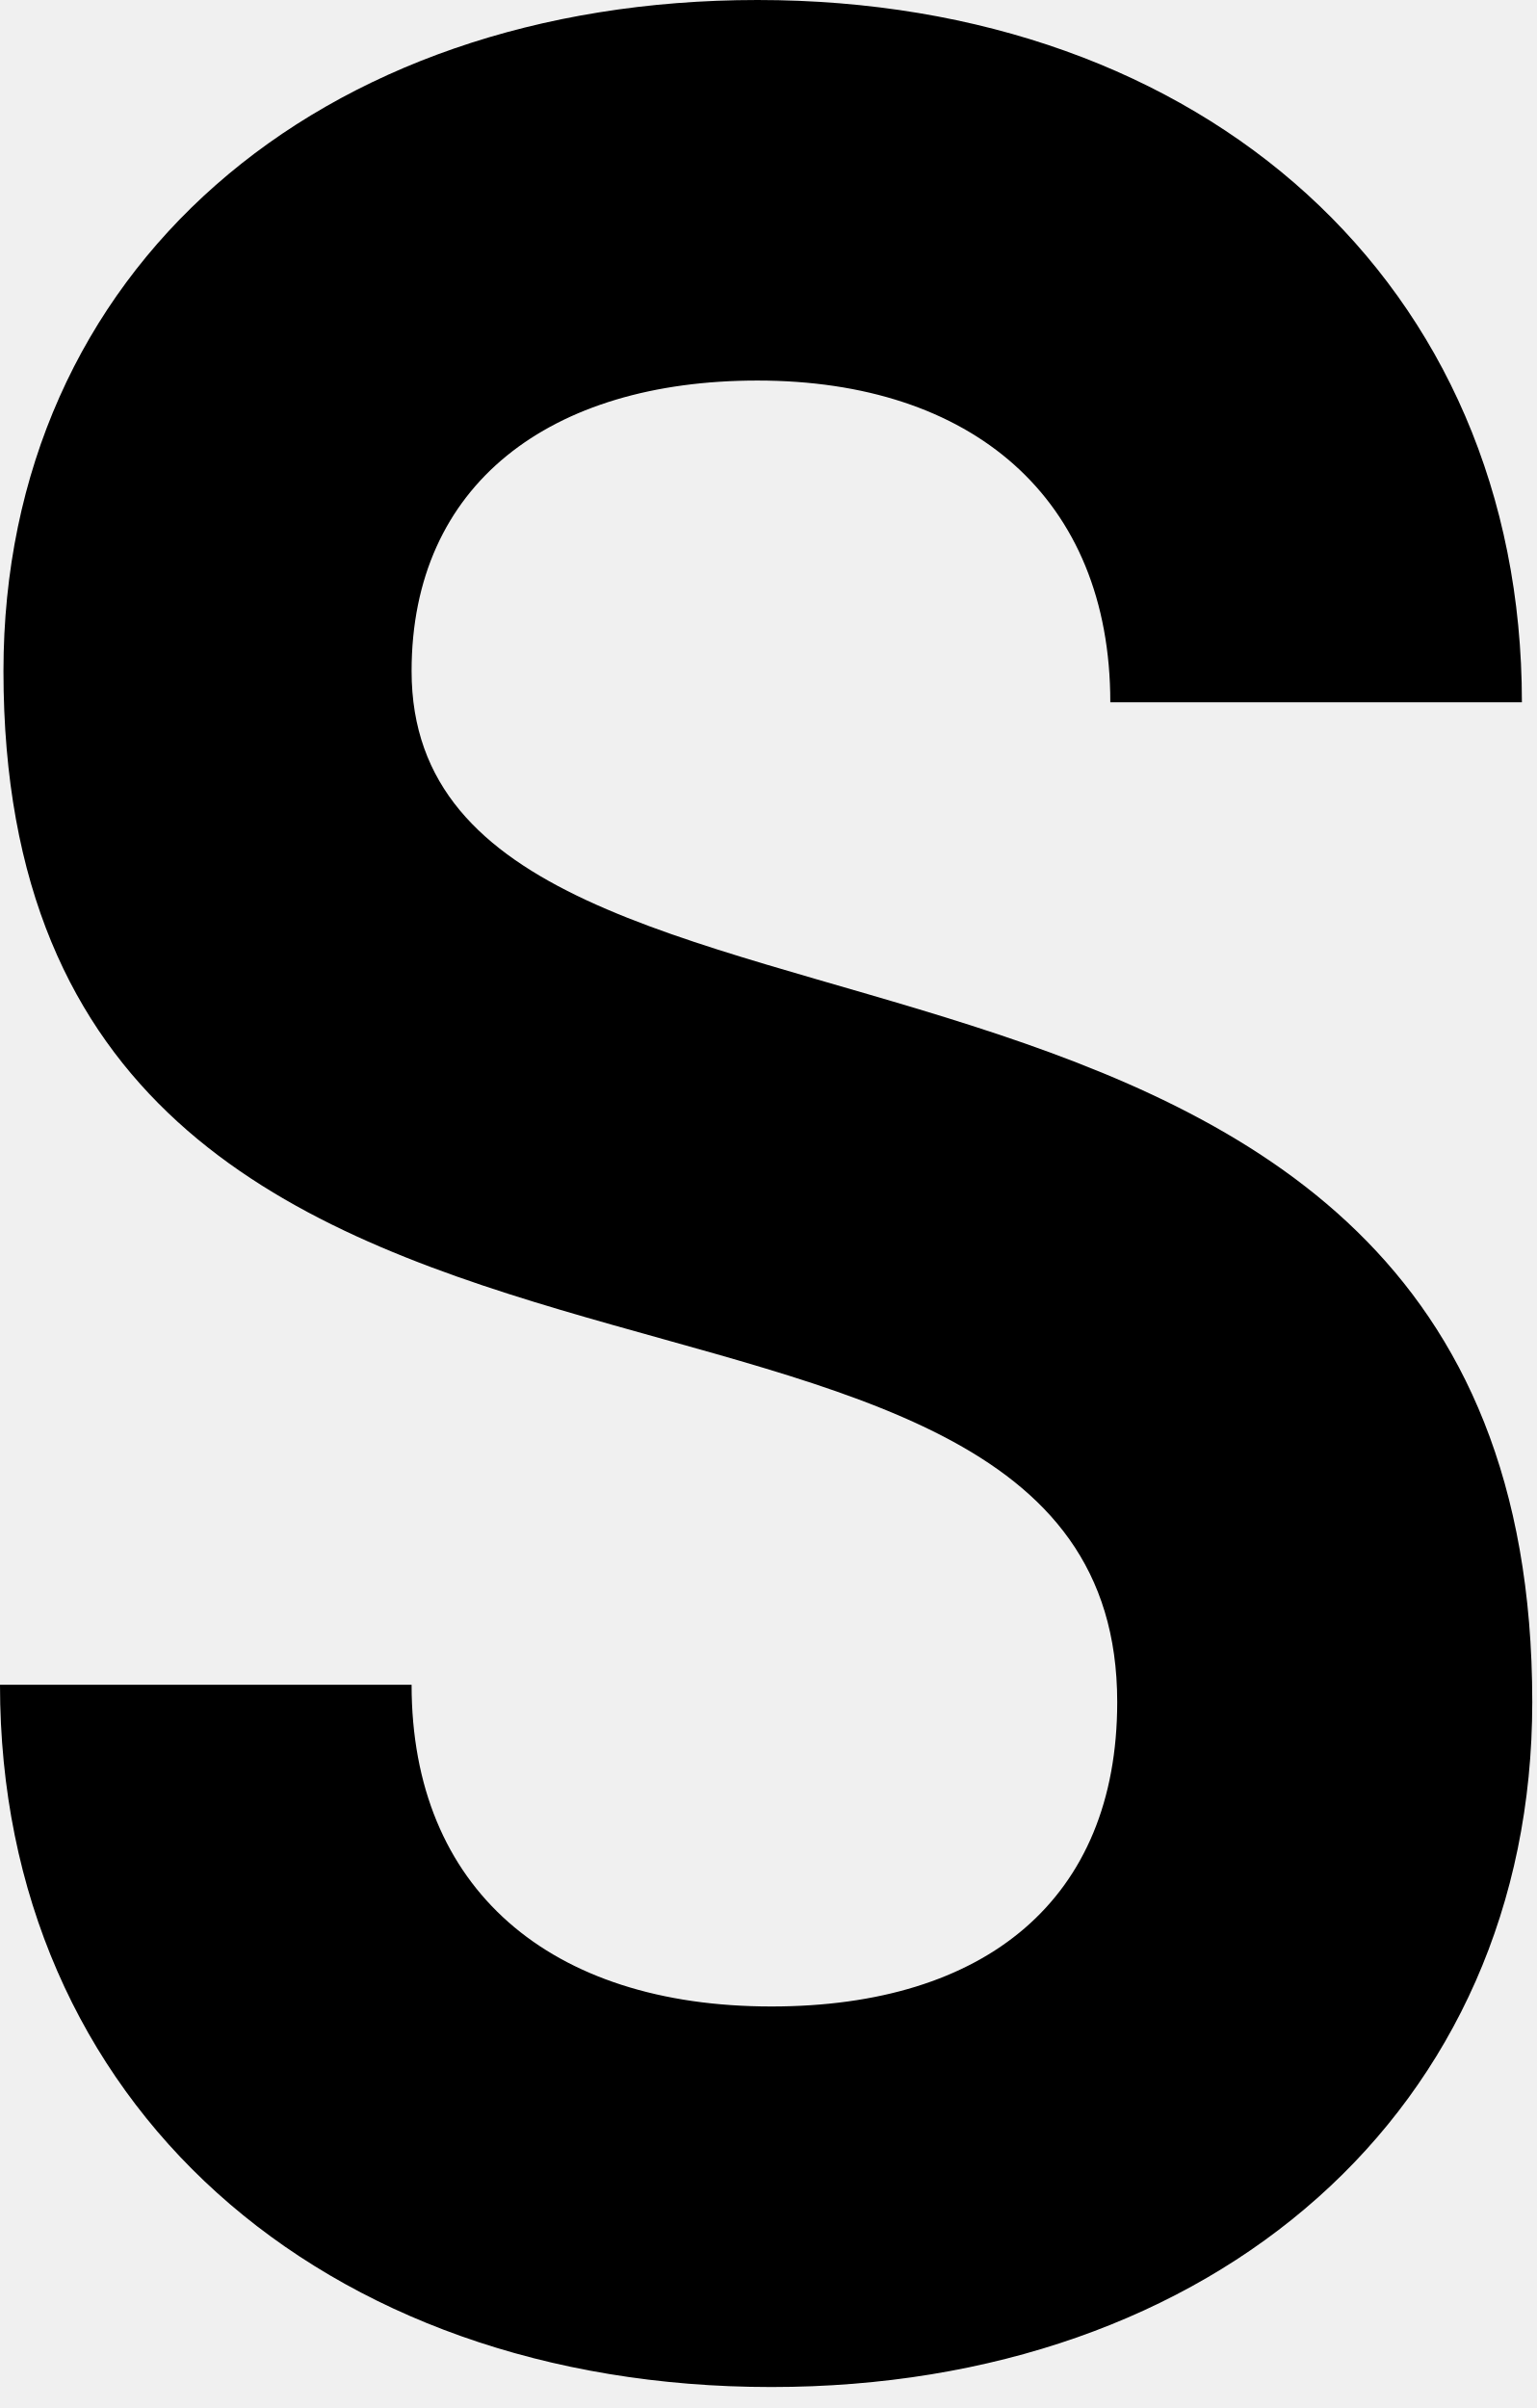
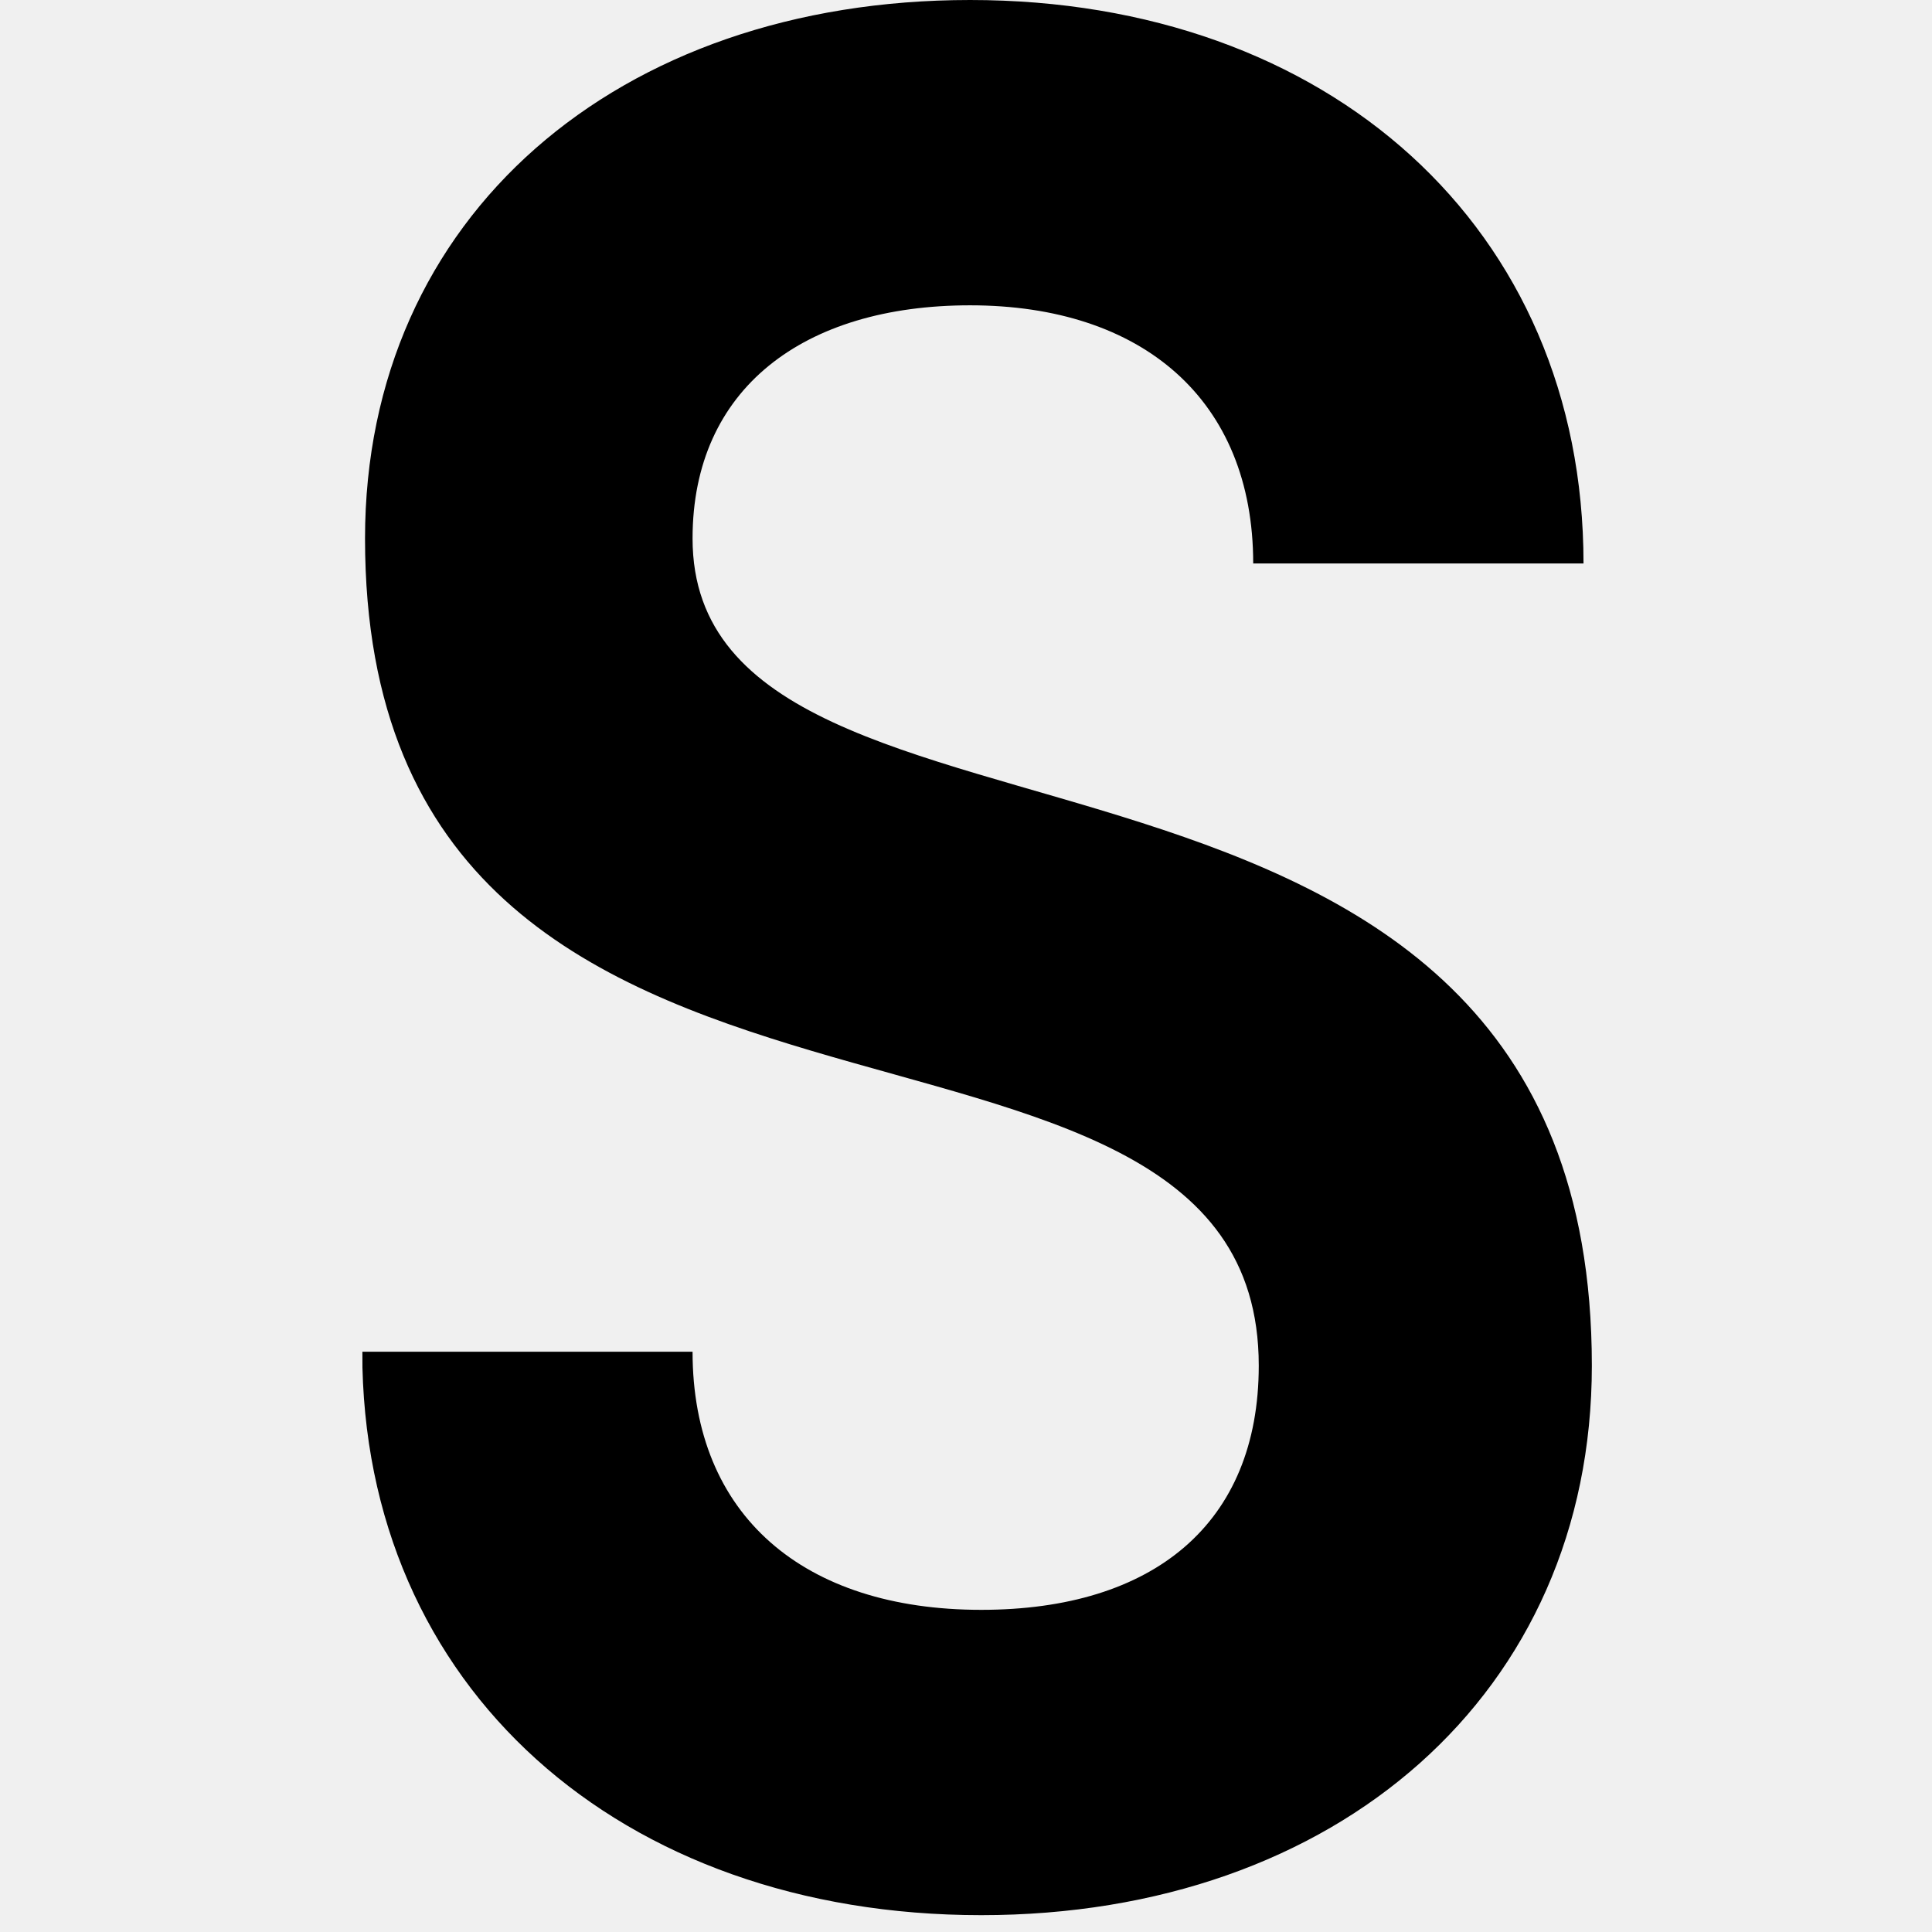
- <svg xmlns="http://www.w3.org/2000/svg" width="60" height="94" viewBox="0 0 60 94" fill="none">
-   <g clip-path="url(#clip0_109_3)">
-     <path d="M59.825 66.442C59.825 31.871 16.07 44.025 16.07 26.199C16.07 18.906 21.472 14.855 29.575 14.855C37.948 14.855 43.35 19.446 43.35 27.415H59.42C59.42 11.074 46.996 0 29.575 0C12.425 0 0.135 10.533 0.135 26.199C0.135 59.96 43.62 45.51 43.62 66.442C43.62 74.14 38.488 78.326 30.115 78.326C21.472 78.326 16.07 73.735 16.07 65.767H0C0 82.107 12.56 93.181 30.115 93.181C47.401 93.181 59.825 82.378 59.825 66.442ZM135.759 58.07C135.759 37.543 121.174 22.958 100.647 22.958C80.12 22.958 65.535 37.543 65.535 58.07C65.535 78.732 80.12 93.181 100.647 93.181C115.772 93.181 129.007 85.619 132.788 72.79H115.502C112.126 77.786 106.724 79.407 100.647 79.407C90.654 79.407 83.631 73.6 81.471 64.012H135.219C135.489 62.121 135.759 60.095 135.759 58.07ZM100.647 36.731C109.965 36.731 116.853 41.998 119.148 50.776H81.876C84.306 41.998 91.194 36.731 100.647 36.731ZM175.951 22.958C155.424 22.958 140.839 37.408 140.839 58.07C140.839 78.597 155.424 93.181 175.951 93.181C183.649 93.181 190.266 90.616 195.398 86.159V114.789H211.063V24.309H195.398V29.98C190.266 25.388 183.649 22.958 175.951 22.958ZM175.951 37.272C187.7 37.272 195.398 45.51 195.398 58.069C195.398 70.629 187.7 78.867 175.951 78.867C164.067 78.867 156.234 70.629 156.234 58.07C156.234 45.51 164.067 37.272 175.951 37.272ZM219.607 64.821C219.607 81.433 230.816 93.181 246.751 93.181C253.368 93.181 259.04 90.751 263.227 86.564V91.831H278.622V24.308H263.227V64.822C263.227 73.195 257.555 78.867 249.182 78.867C240.809 78.867 235.137 73.195 235.137 64.822V24.308H219.607V64.821ZM287.397 16.205H303.062V1.351H287.397V16.205ZM287.397 91.831H303.062V24.308H287.397V91.831ZM311.663 91.831H327.328V51.317C327.328 42.944 332.73 37.273 341.373 37.273C349.61 37.273 355.282 42.944 355.282 51.317V91.831H370.813V51.317C370.813 34.707 359.604 22.957 343.668 22.957C337.186 22.957 331.514 25.253 327.328 29.44V24.308H311.663V91.831Z" fill="black" />
+ <svg xmlns="http://www.w3.org/2000/svg" width="32" height="32" viewBox="0 0 32 32" fill="none">
+   <mask id="mask0_7849_6271" style="mask-type:luminance" maskUnits="userSpaceOnUse" x="6" y="0" width="21" height="32">
+     <path d="M26.425 0H6V32H26.425V0Z" fill="white" />
+   </mask>
+   <g mask="url(#mask0_7849_6271)">
+     <path d="M26.366 22.619C26.366 10.85 11.471 14.987 11.471 8.919C11.471 6.436 13.31 5.057 16.068 5.057C18.919 5.057 20.757 6.62 20.757 9.333H26.228C26.228 3.77 21.999 0 16.068 0C10.23 0 6.046 3.586 6.046 8.919C6.046 20.412 20.849 15.493 20.849 22.619C20.849 25.239 19.102 26.664 16.252 26.664C13.31 26.664 11.471 25.101 11.471 22.389H6C6 27.951 10.276 31.721 16.252 31.721C22.137 31.721 26.366 28.044 26.366 22.619ZM52.216 19.768C52.216 12.781 47.251 7.815 40.263 7.815C33.275 7.815 28.31 12.781 28.31 19.768C28.31 26.802 33.275 31.721 40.263 31.721C45.412 31.721 49.917 29.147 51.204 24.78H45.32C44.171 26.48 42.332 27.032 40.263 27.032C36.861 27.032 34.47 25.055 33.735 21.791H52.032C52.124 21.148 52.216 20.458 52.216 19.768ZM40.263 12.504C43.435 12.504 45.78 14.297 46.561 17.285H33.873C34.7 14.297 37.045 12.504 40.263 12.504ZM65.898 7.815C58.91 7.815 53.945 12.735 53.945 19.768C53.945 26.756 58.91 31.721 65.898 31.721C68.519 31.721 70.771 30.848 72.519 29.331V39.077H77.851V8.275H72.519V10.206C70.771 8.643 68.519 7.815 65.898 7.815ZM65.898 12.688C69.898 12.688 72.519 15.493 72.519 19.768C72.519 24.044 69.898 26.848 65.898 26.848C61.853 26.848 59.186 24.044 59.186 19.768C59.186 15.493 61.853 12.688 65.898 12.688ZM80.76 22.067C80.76 27.722 84.576 31.721 90 31.721C92.253 31.721 94.184 30.894 95.609 29.469V31.262H100.85V8.275H95.609V22.067C95.609 24.917 93.678 26.848 90.828 26.848C87.978 26.848 86.047 24.917 86.047 22.067V8.275H80.76V22.067ZM103.837 5.517H109.17V0.46H103.837V5.517ZM103.837 31.262H109.17V8.275H103.837V31.262ZM112.098 31.262H117.431V17.47C117.431 14.619 119.27 12.689 122.212 12.689C125.016 12.689 126.947 14.619 126.947 17.47V31.262H132.234V17.47C132.234 11.815 128.418 7.815 122.993 7.815C120.787 7.815 118.856 8.597 117.431 10.022V8.275H112.098V31.262Z" fill="black" />
  </g>
-   <defs>
-     <clipPath id="clip0_109_3">
-       <rect width="60" height="94" fill="white" />
-     </clipPath>
-   </defs>
</svg>
